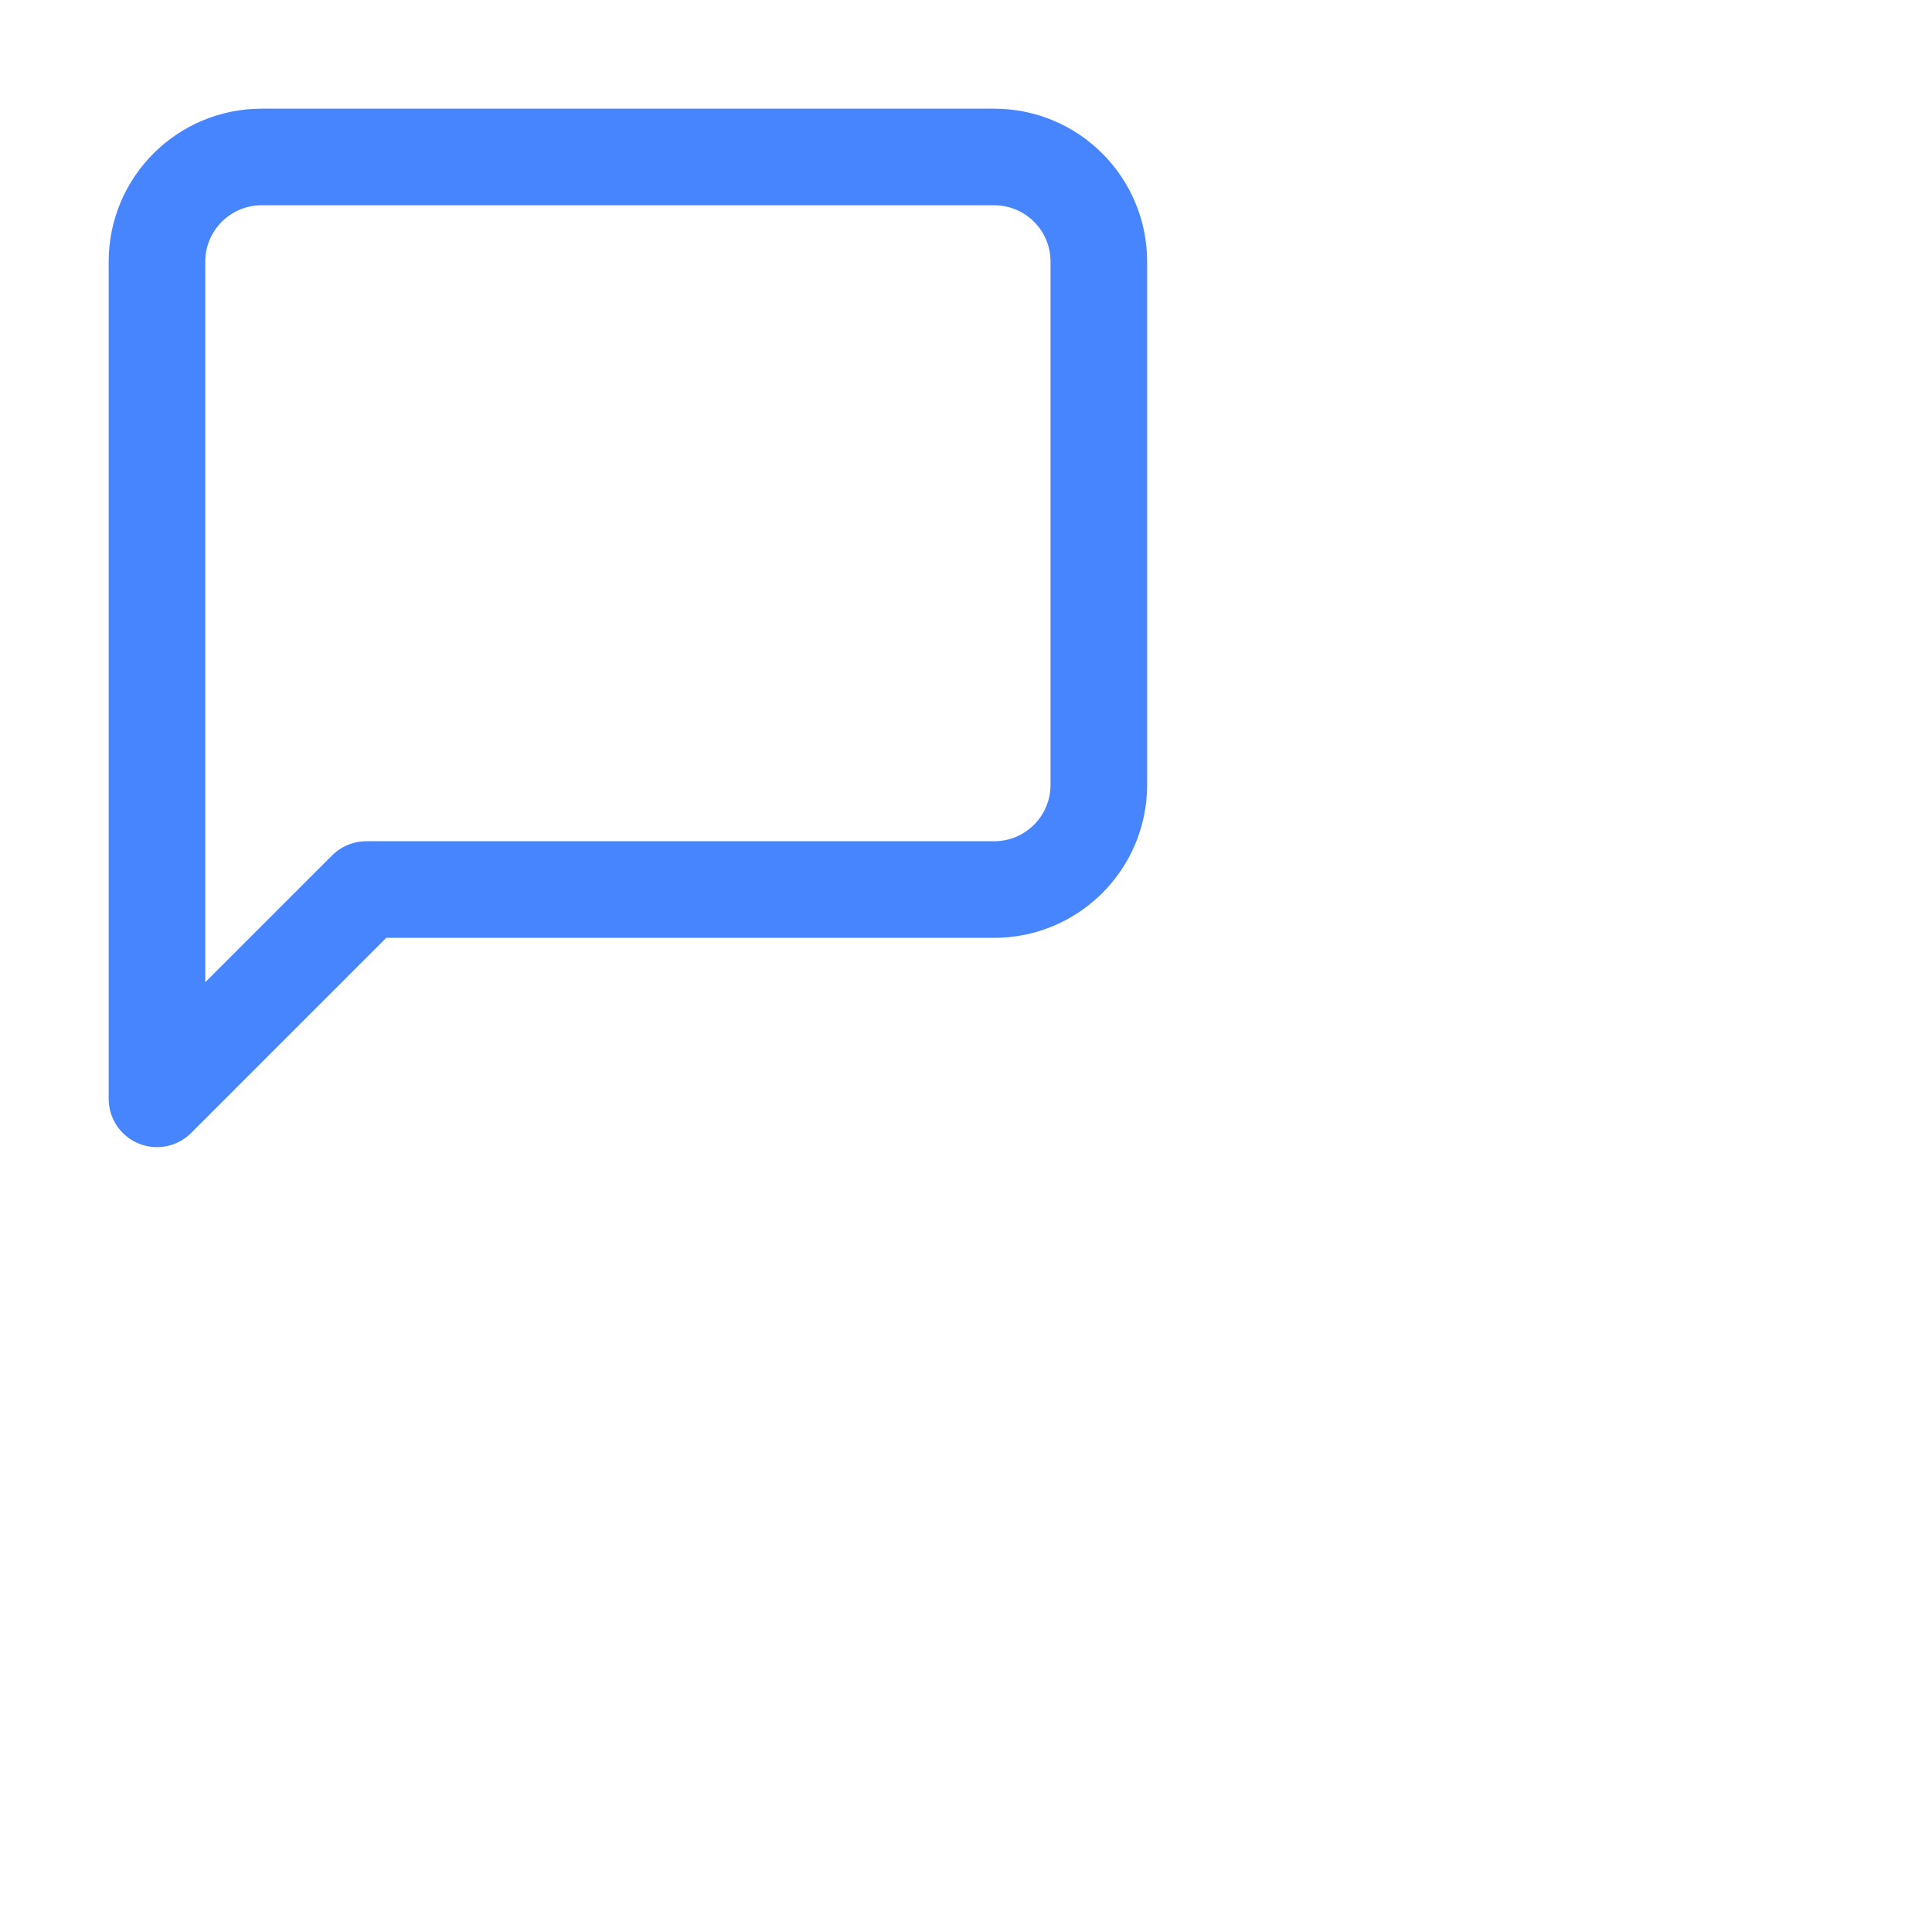
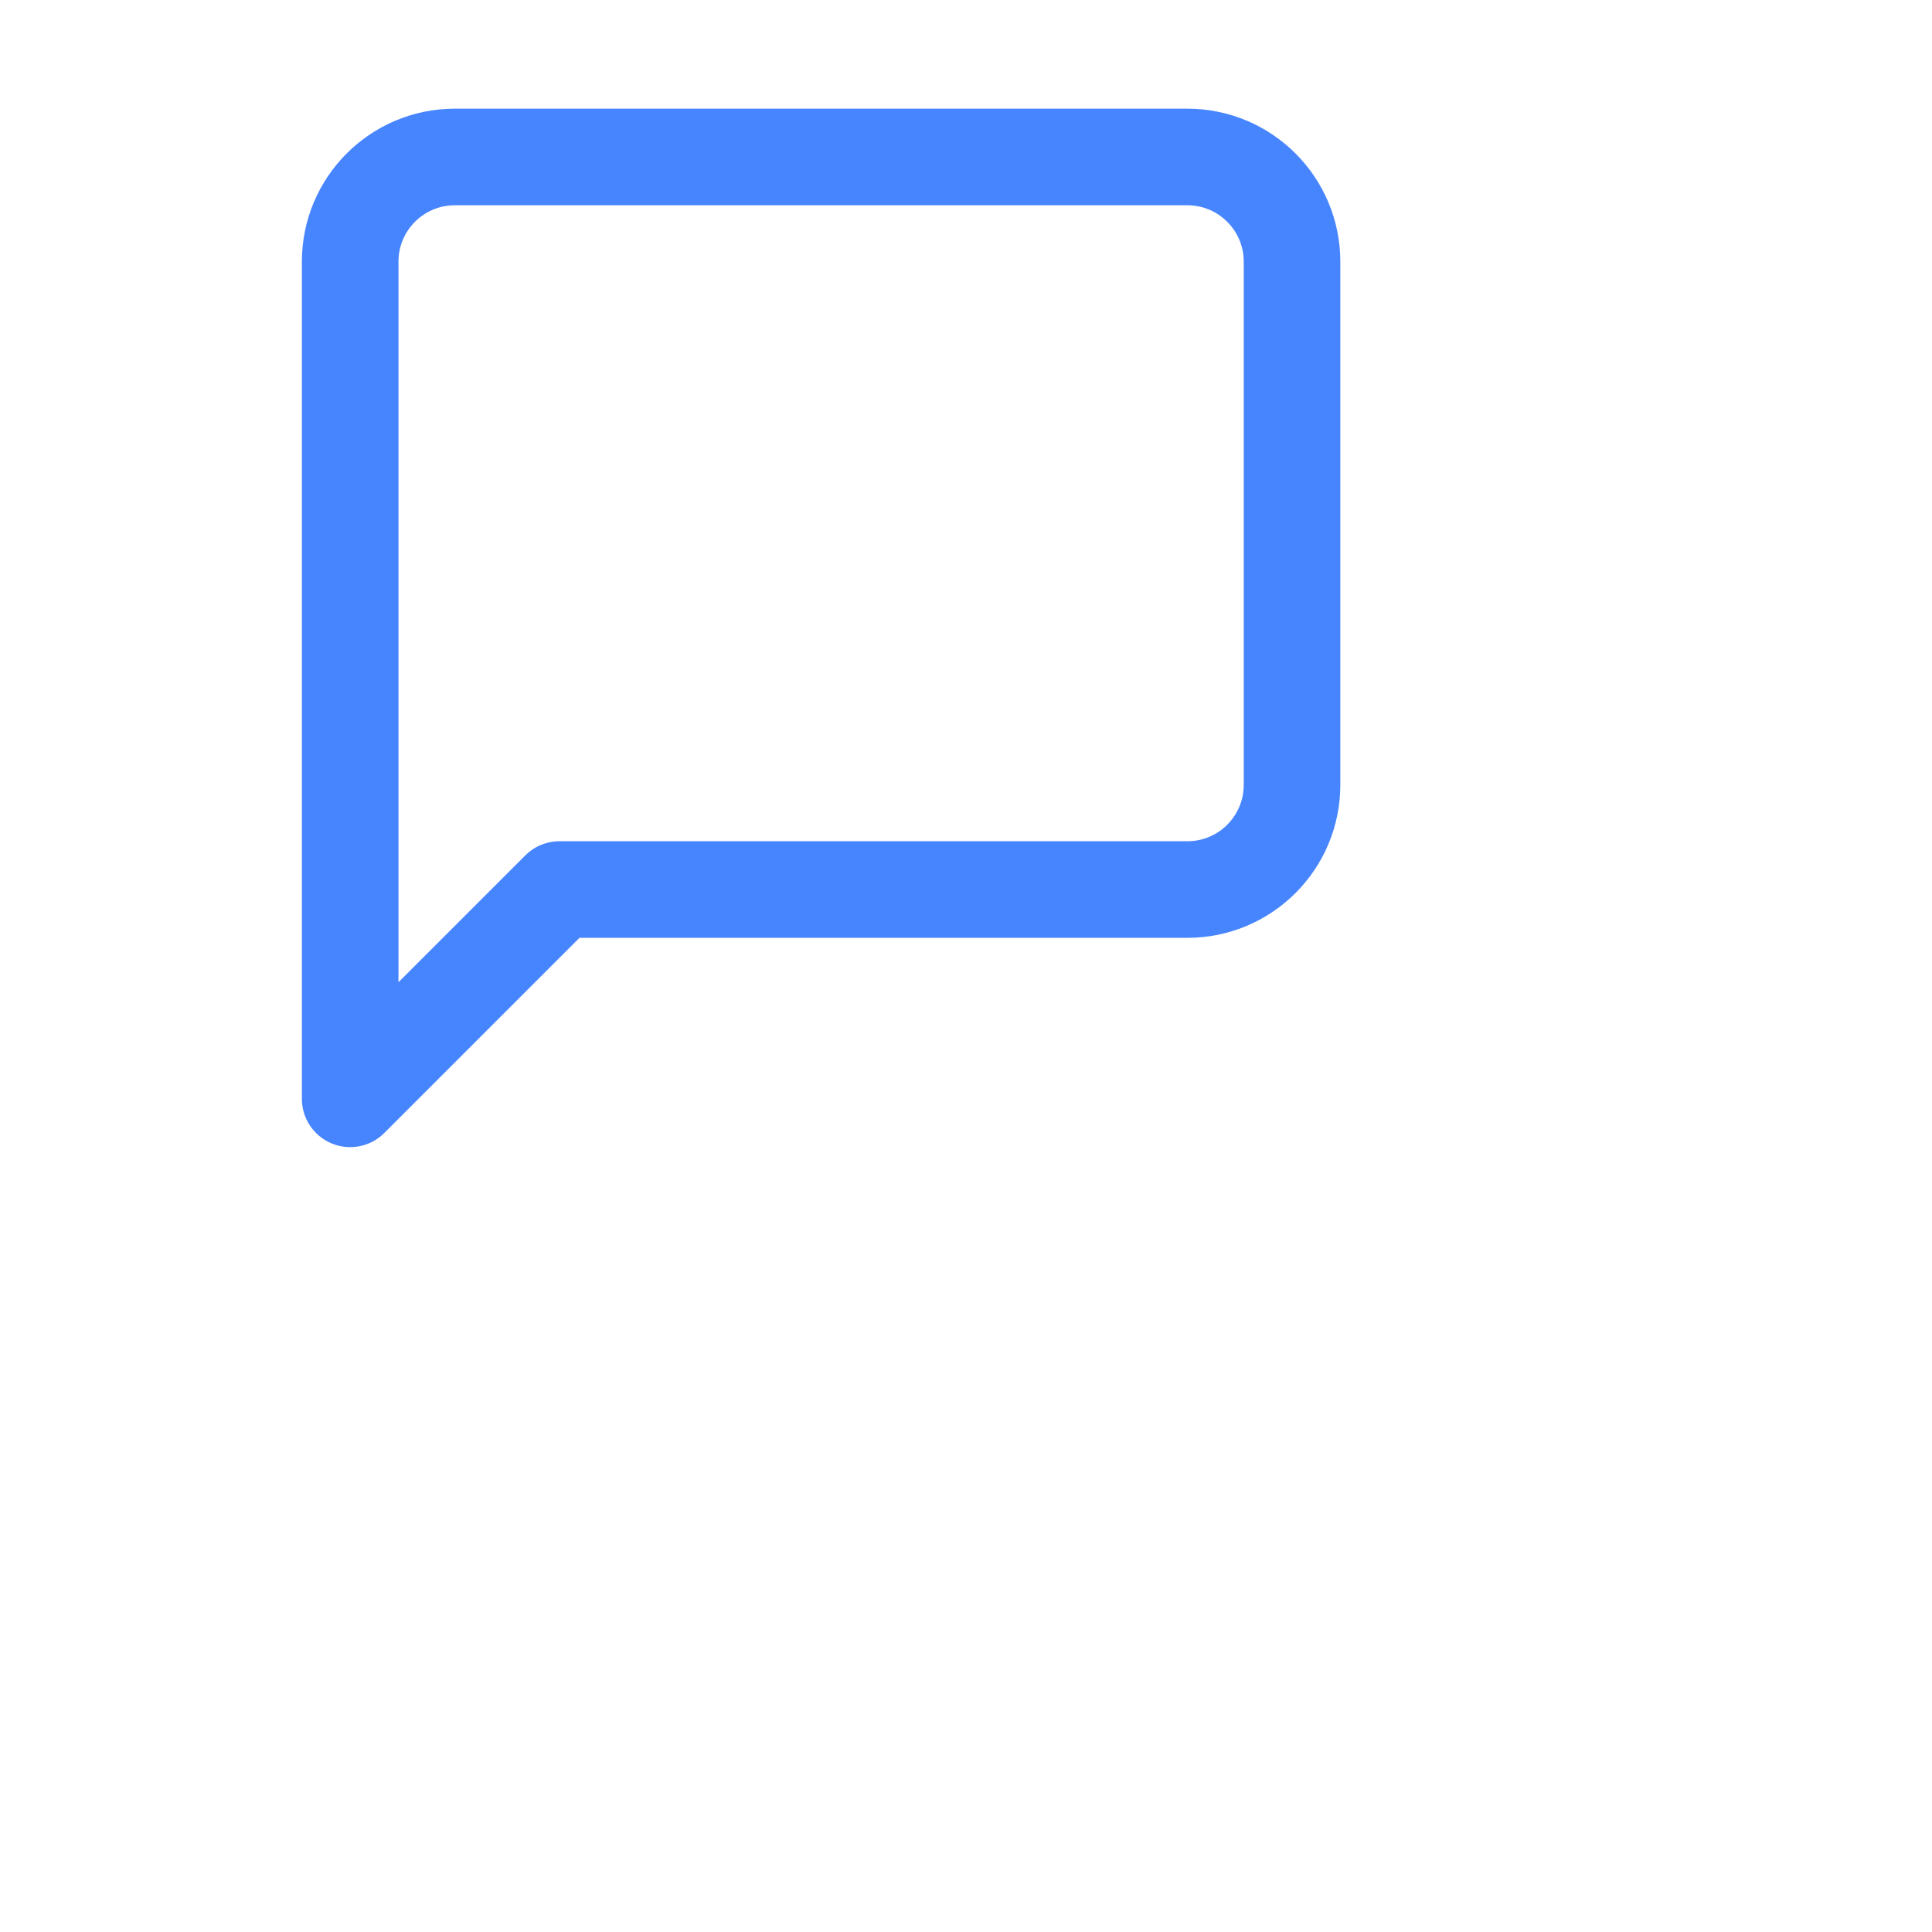
- <svg xmlns="http://www.w3.org/2000/svg" fill="none" viewBox="0 0 40 40">
+ <svg xmlns="http://www.w3.org/2000/svg" fill="none" viewBox="-4 0 40 40">
  <path stroke="#4785FE" stroke-linecap="round" stroke-linejoin="round" stroke-width="2" d="M22.75 16.25a2.167 2.167 0 01-2.167 2.167h-13L3.25 22.75V5.417A2.167 2.167 0 015.417 3.25h15.166a2.167 2.167 0 012.167 2.167V16.25z" />
</svg>
